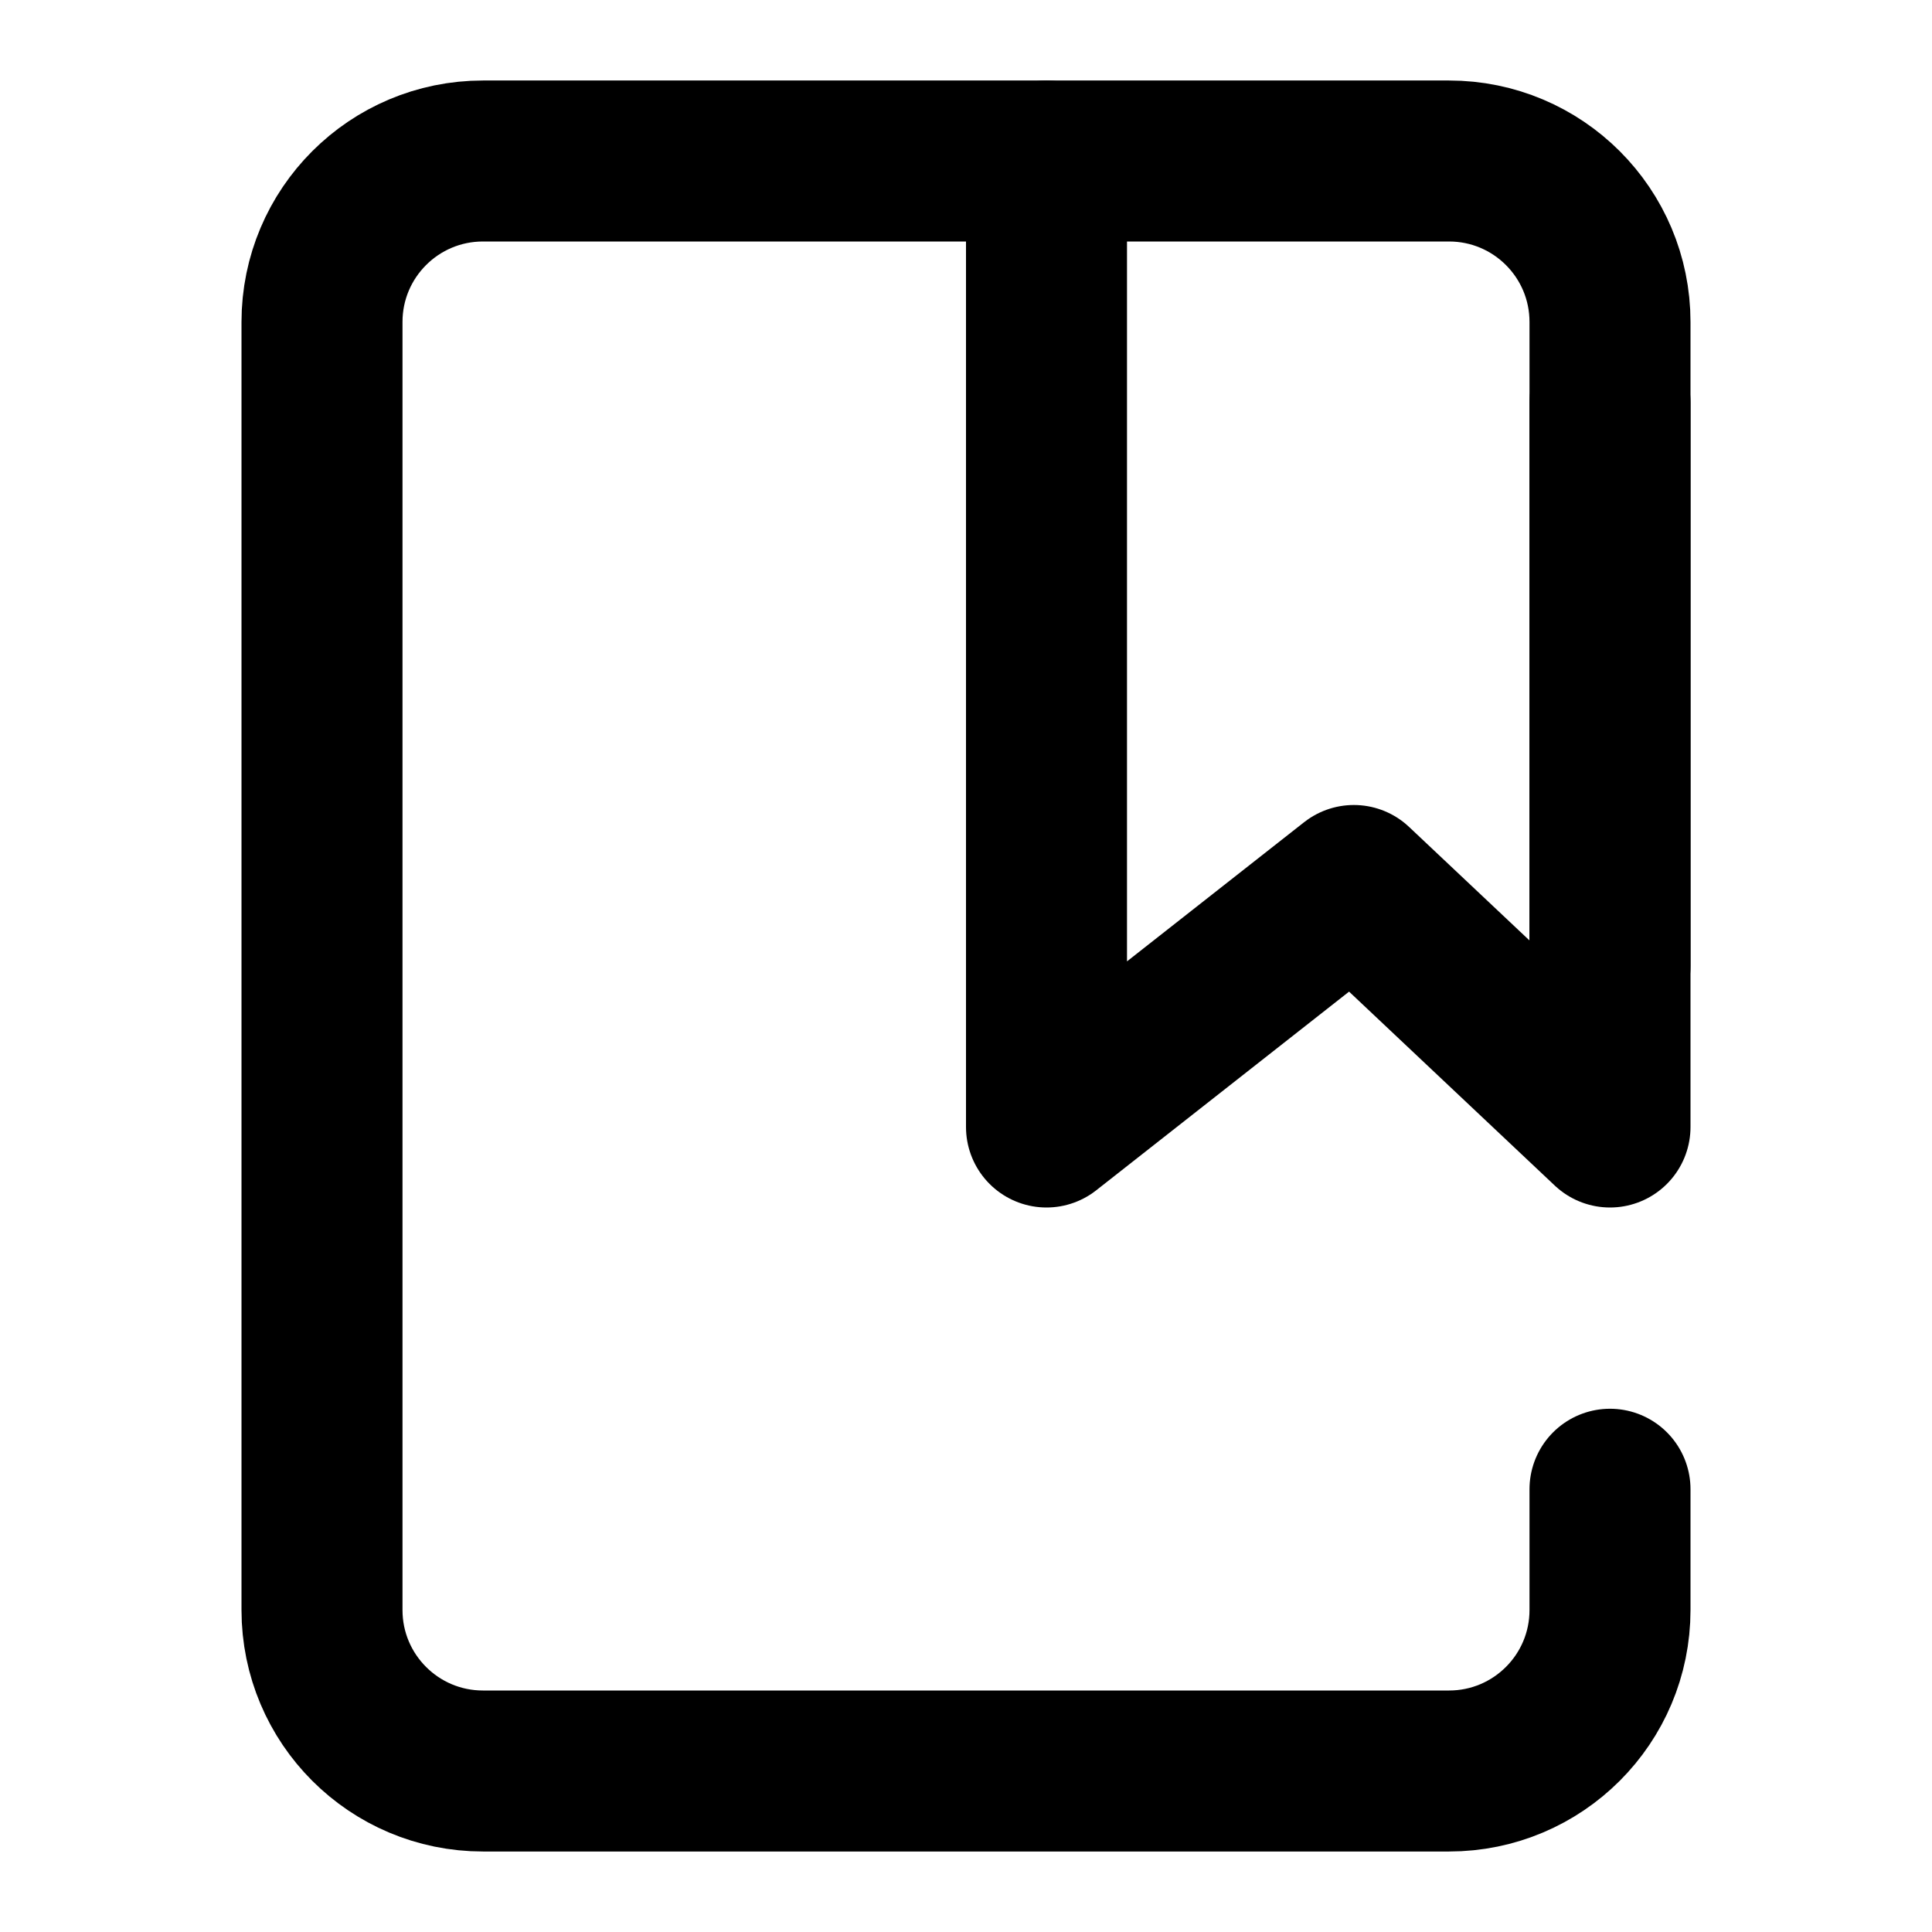
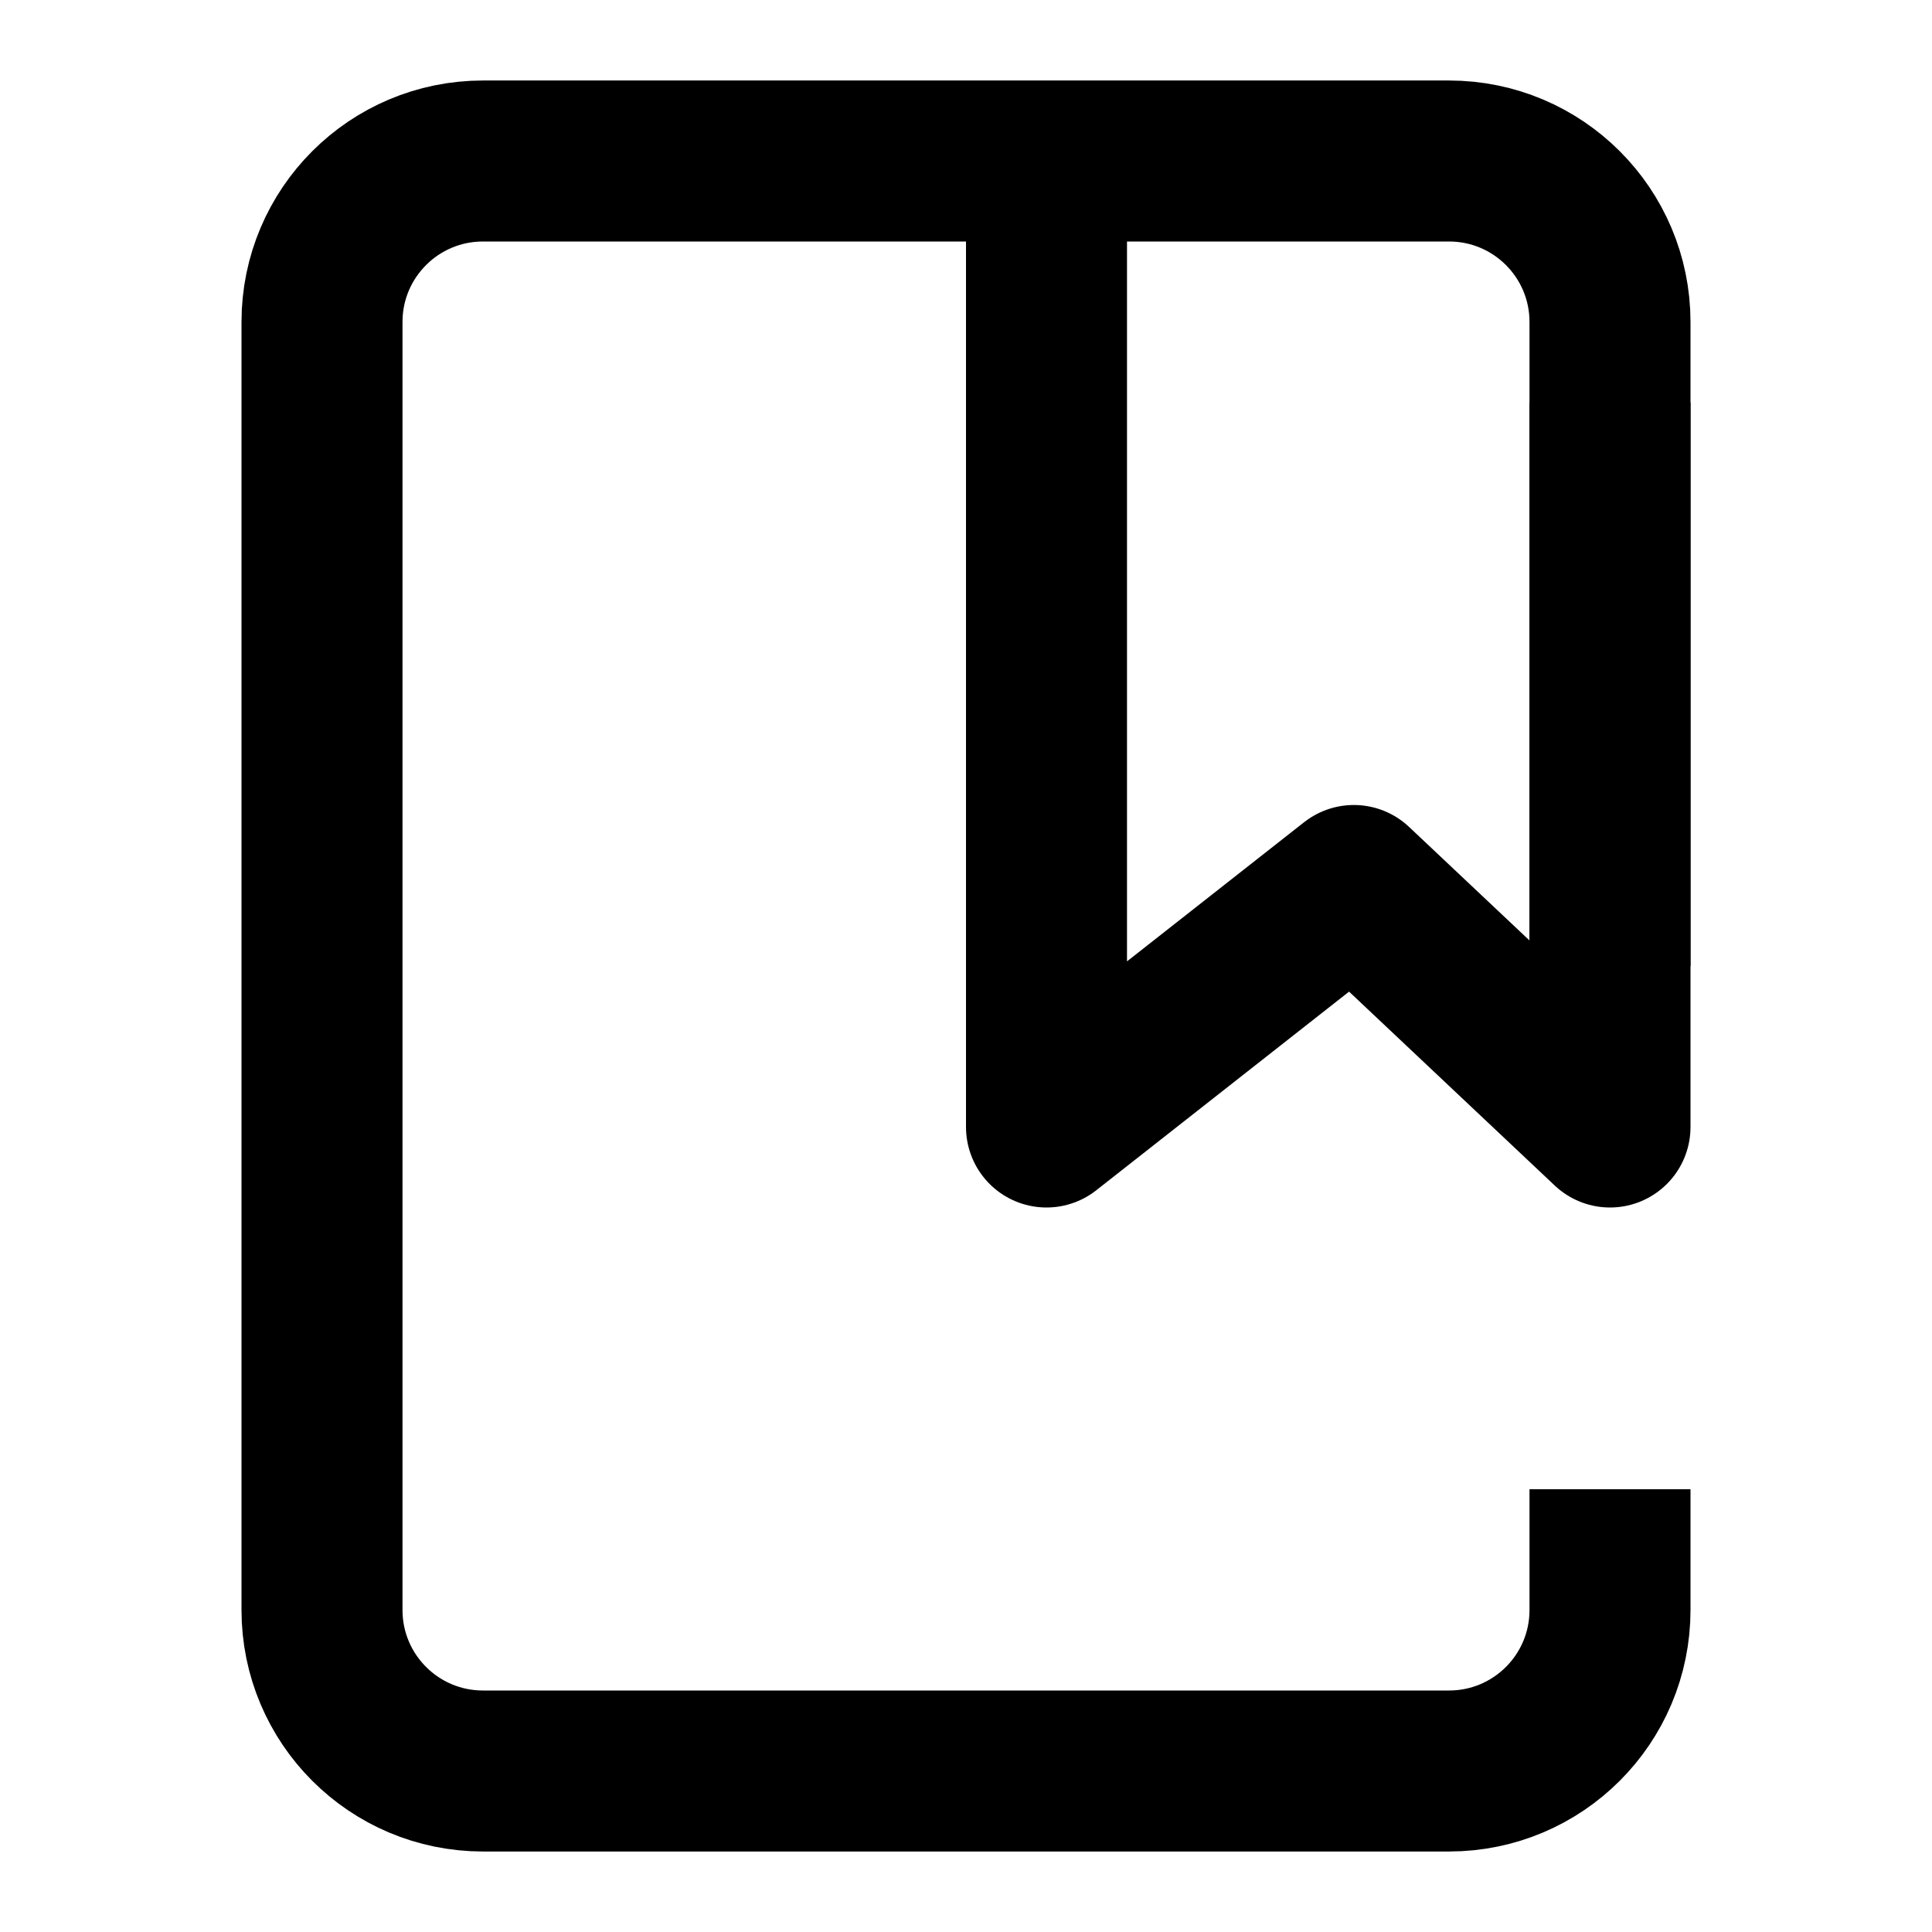
<svg xmlns="http://www.w3.org/2000/svg" width="800px" height="800px" viewBox="0 0 24 24" fill="none">
-   <path d="M20 12V4C20 2.895 19.105 2 18 2H6C4.895 2 4 2.895 4 4V20C4 21.105 4.895 22 6 22H18C19.105 22 20 21.105 20 20V18.5" stroke="#000000" stroke-width="2" stroke-linecap="round" stroke-linejoin="round" />
-   <path d="M13 2V14L16.818 11L20 14V5" stroke="#000000" stroke-width="2" stroke-linecap="round" stroke-linejoin="round" />
+   <path d="M20 12V4C20 2.895 19.105 2 18 2H6C4.895 2 4 2.895 4 4V20C4 21.105 4.895 22 6 22H18C19.105 22 20 21.105 20 20V18.5" stroke="#000000" stroke-width="2" strokeLinecap="round" stroke-linejoin="round" />
+   <path d="M13 2V14L16.818 11L20 14V5" stroke="#000000" stroke-width="2" strokeLinecap="round" stroke-linejoin="round" />
</svg>
